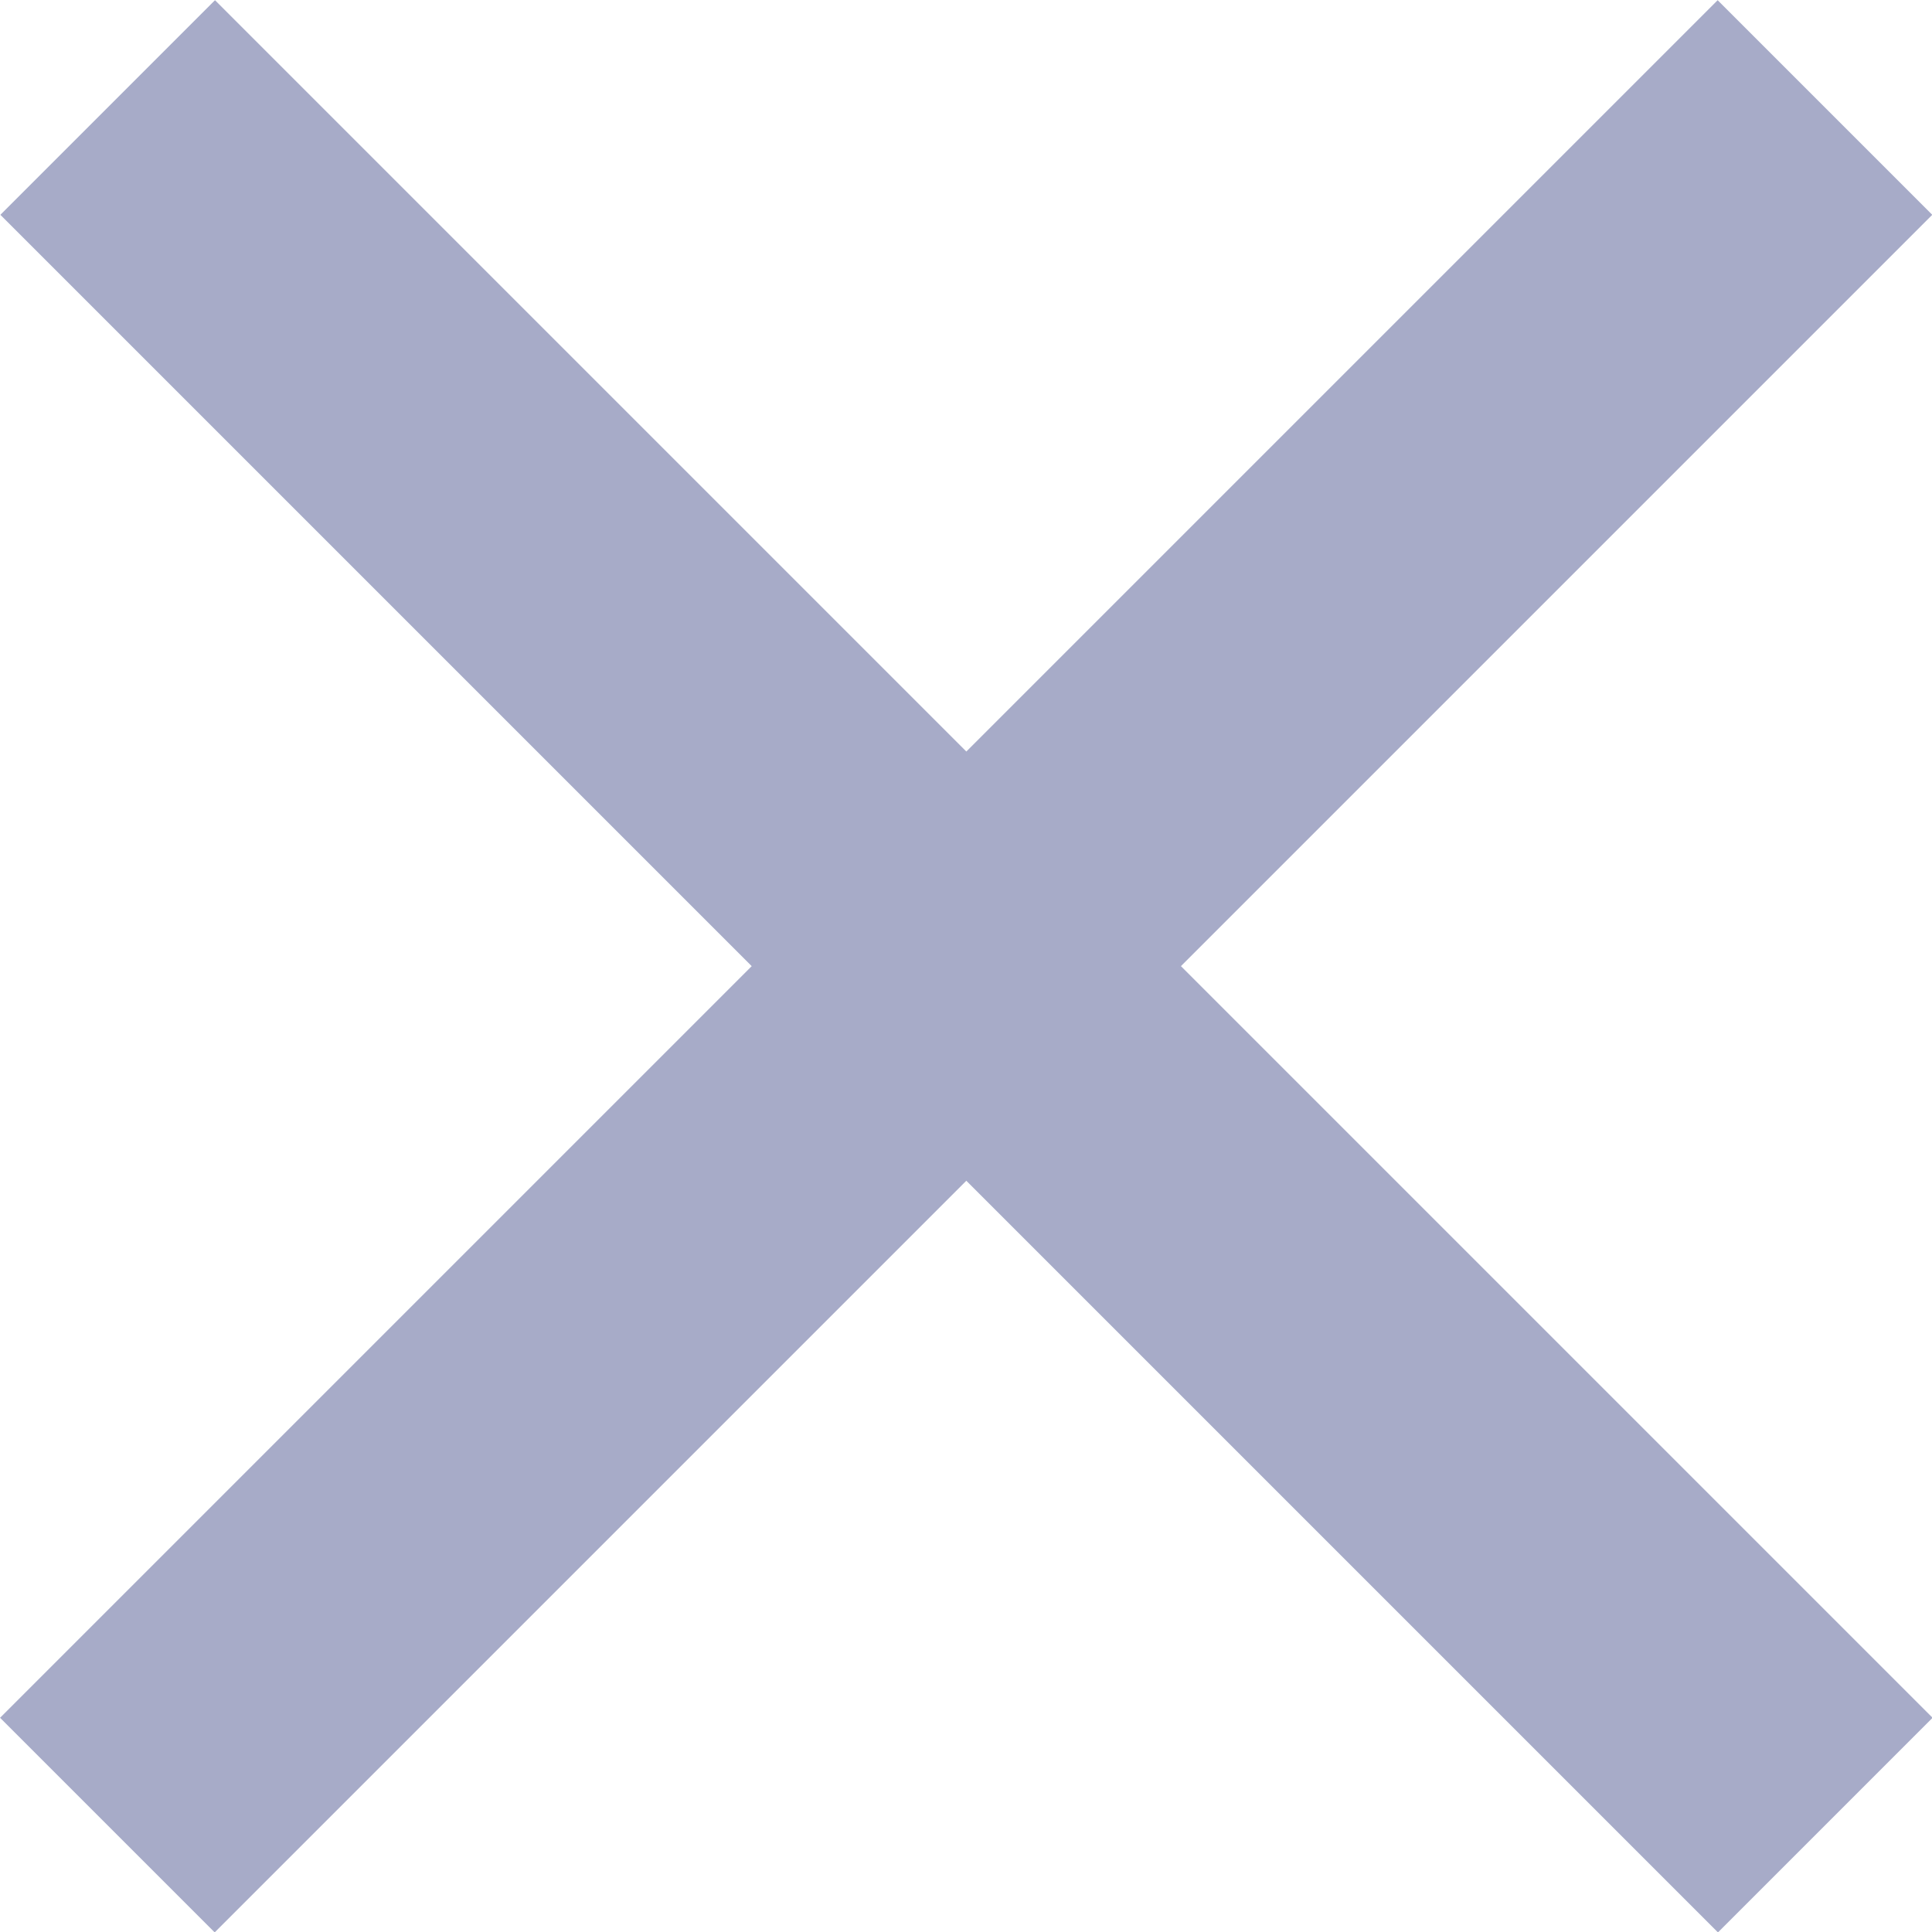
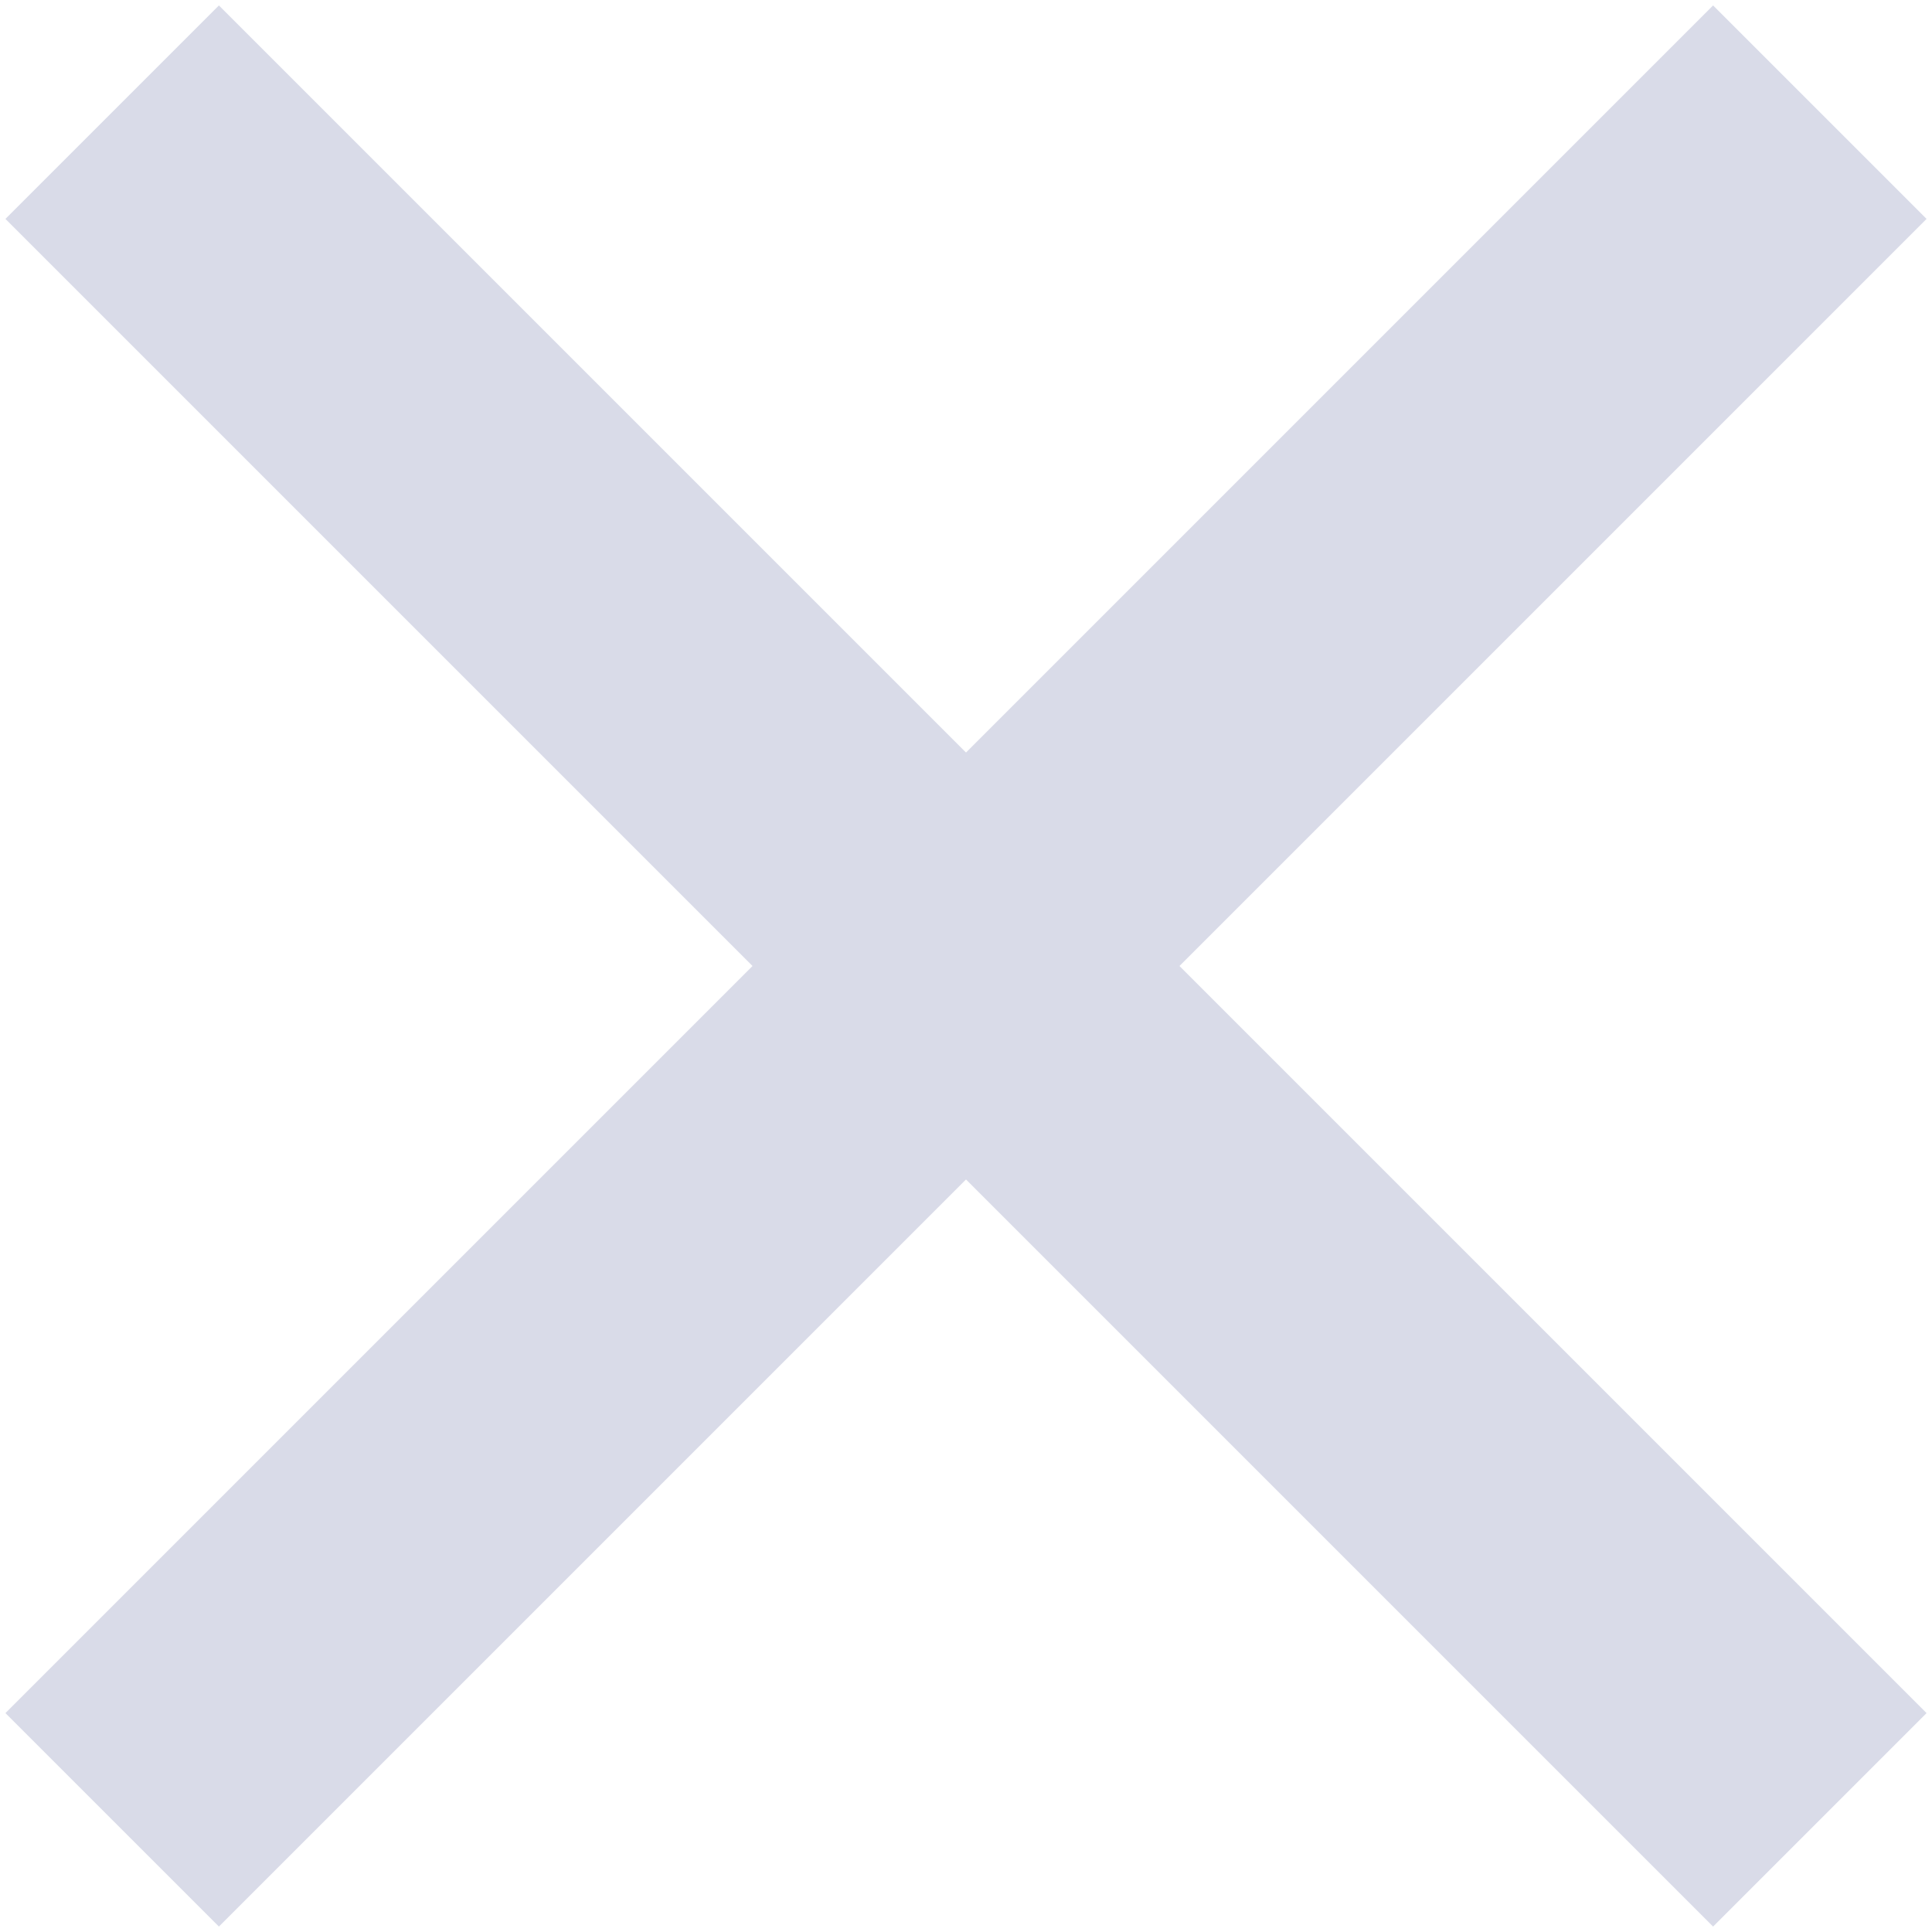
- <svg xmlns="http://www.w3.org/2000/svg" width="4.233mm" height="4.233mm" version="1.1" viewBox="0 0 4.233 4.233">
-   <g transform="translate(-11.554 -44.379)" fill="#a7abc8" stroke-width=".333">
-     <rect transform="rotate(-45)" x="-25.872" y="42.212" width="5.322" height=".665" />
-     <rect transform="rotate(45)" x="39.884" y="22.878" width="5.322" height=".665" />
+ <svg xmlns="http://www.w3.org/2000/svg" viewBox="0 0 16 16">
+   <g transform="rotate(45, 8, 8) translate(8, 8) scale(1.25) translate(-8, -8)" fill="#d9dbe8">
+     <rect y="7" width="16" height="2" />
+     <rect x="7" width="2" height="16" />
  </g>
</svg>
